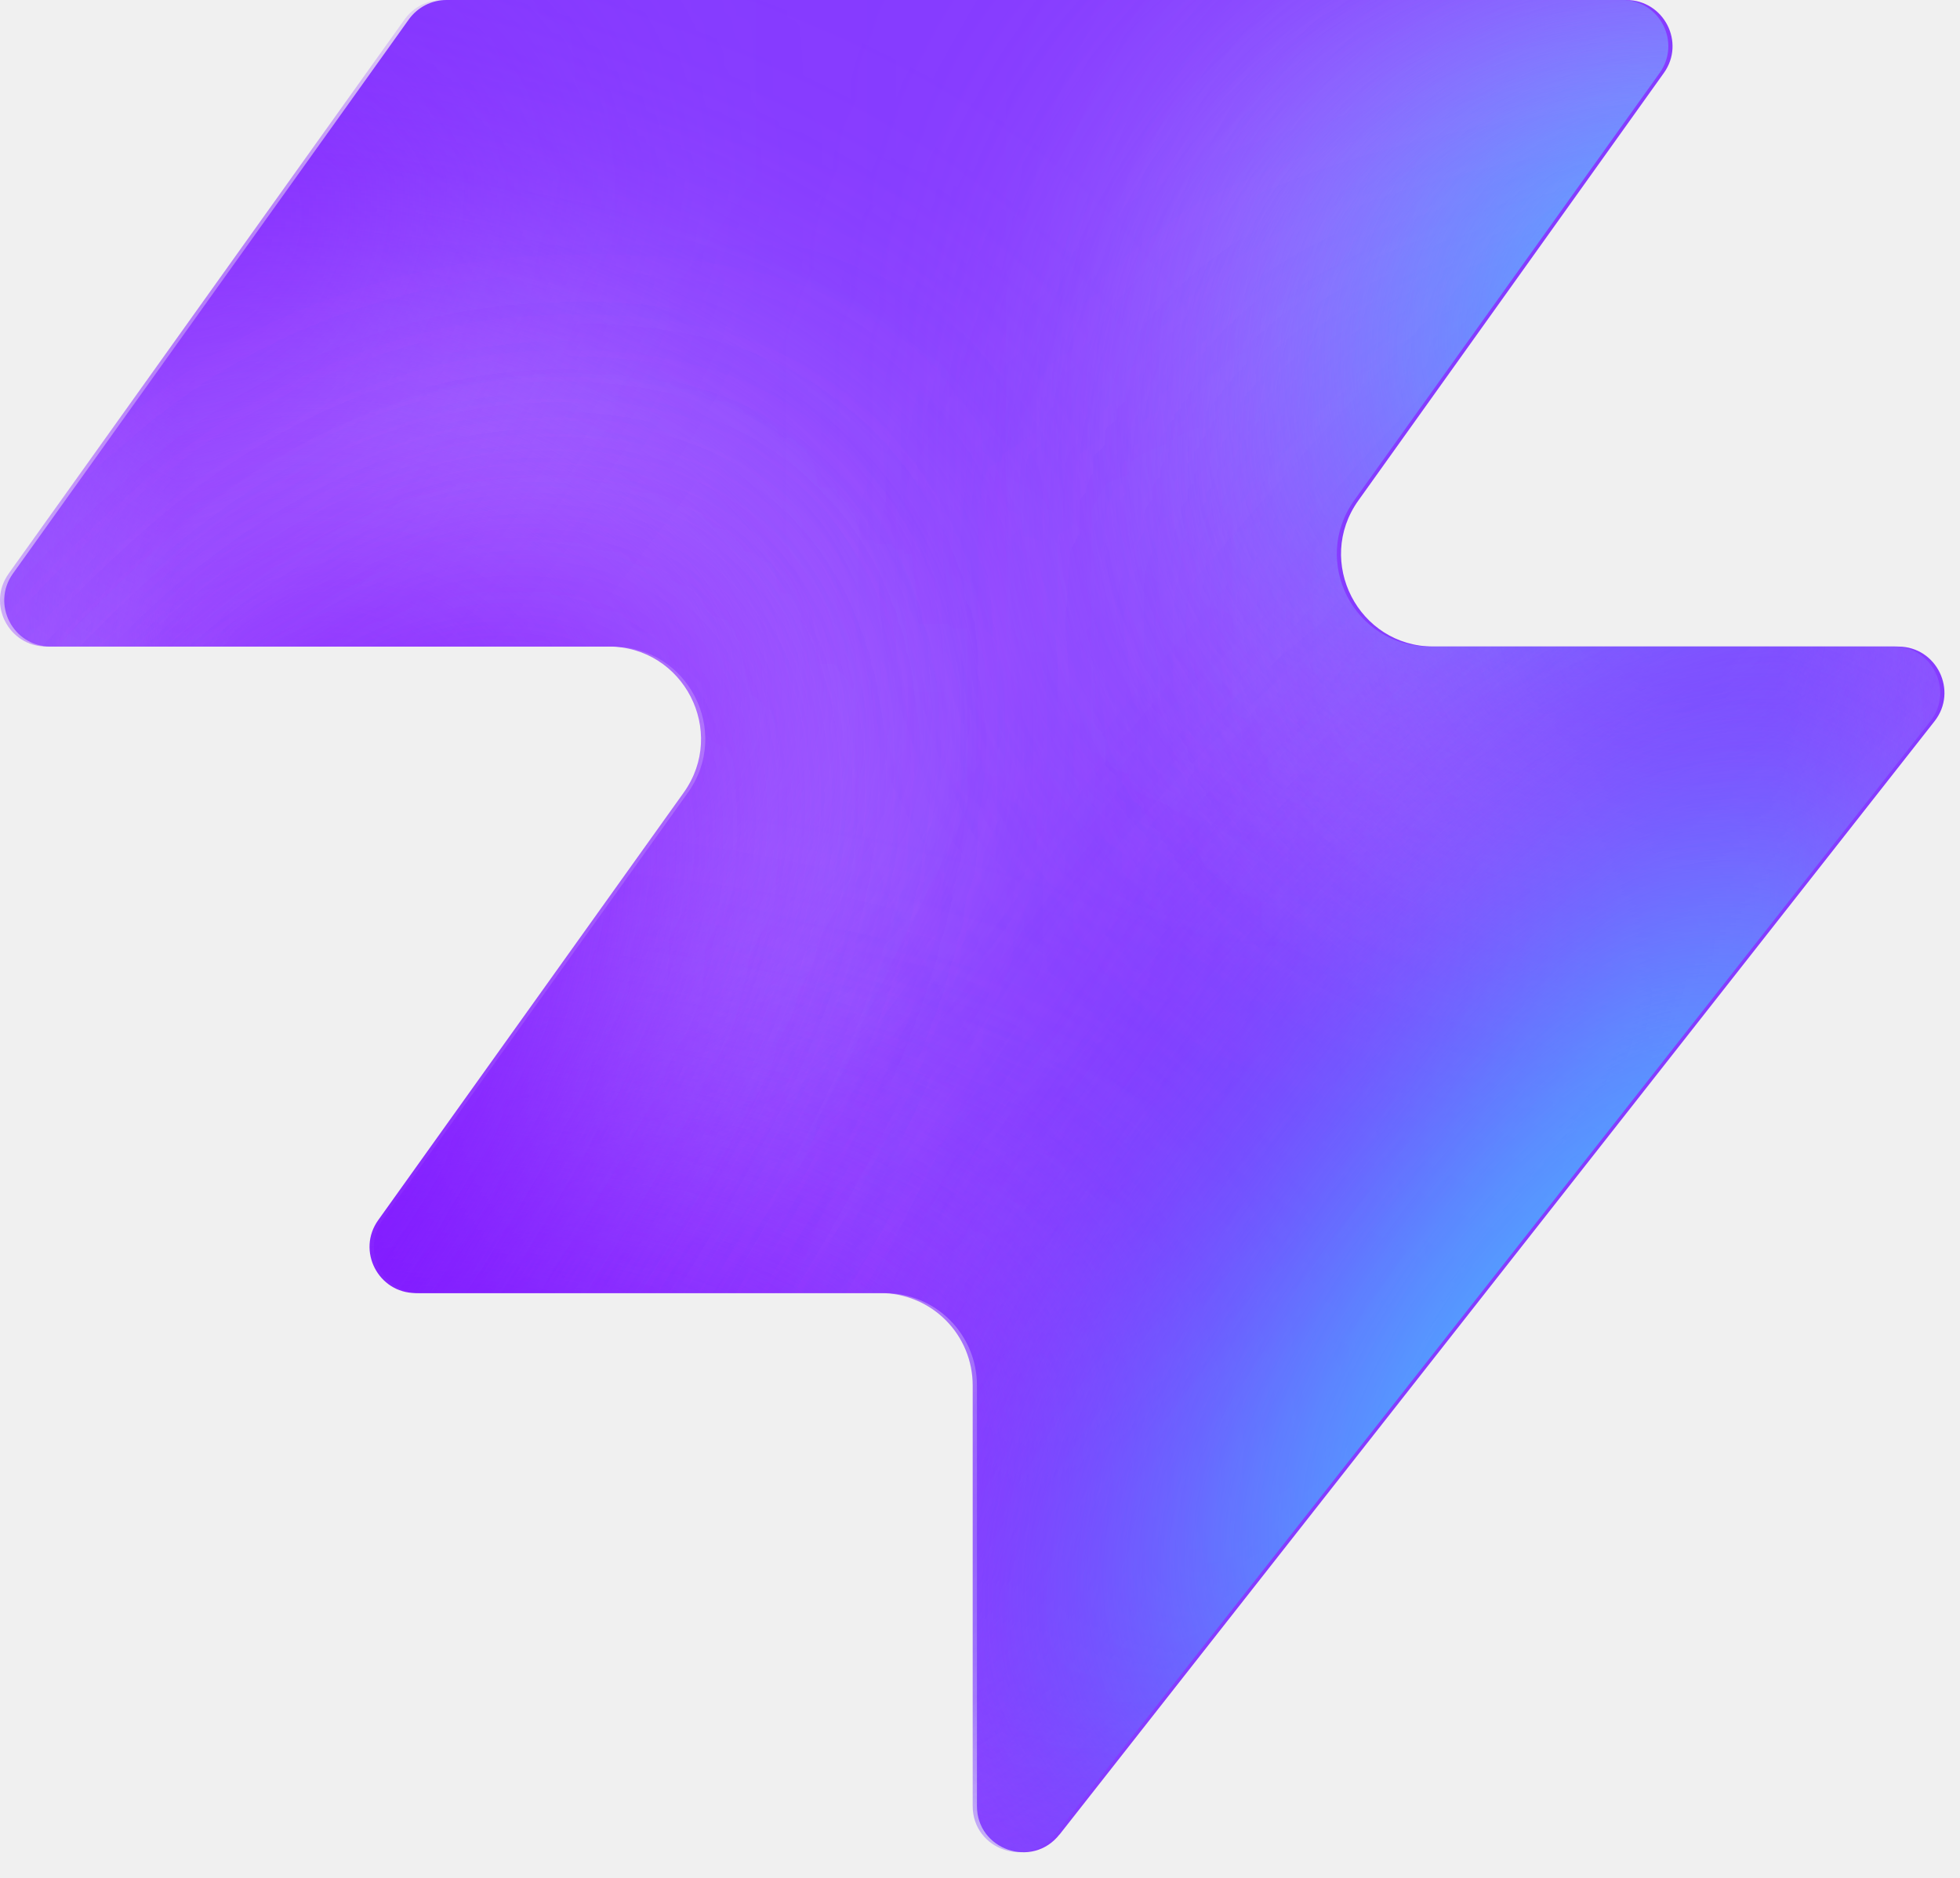
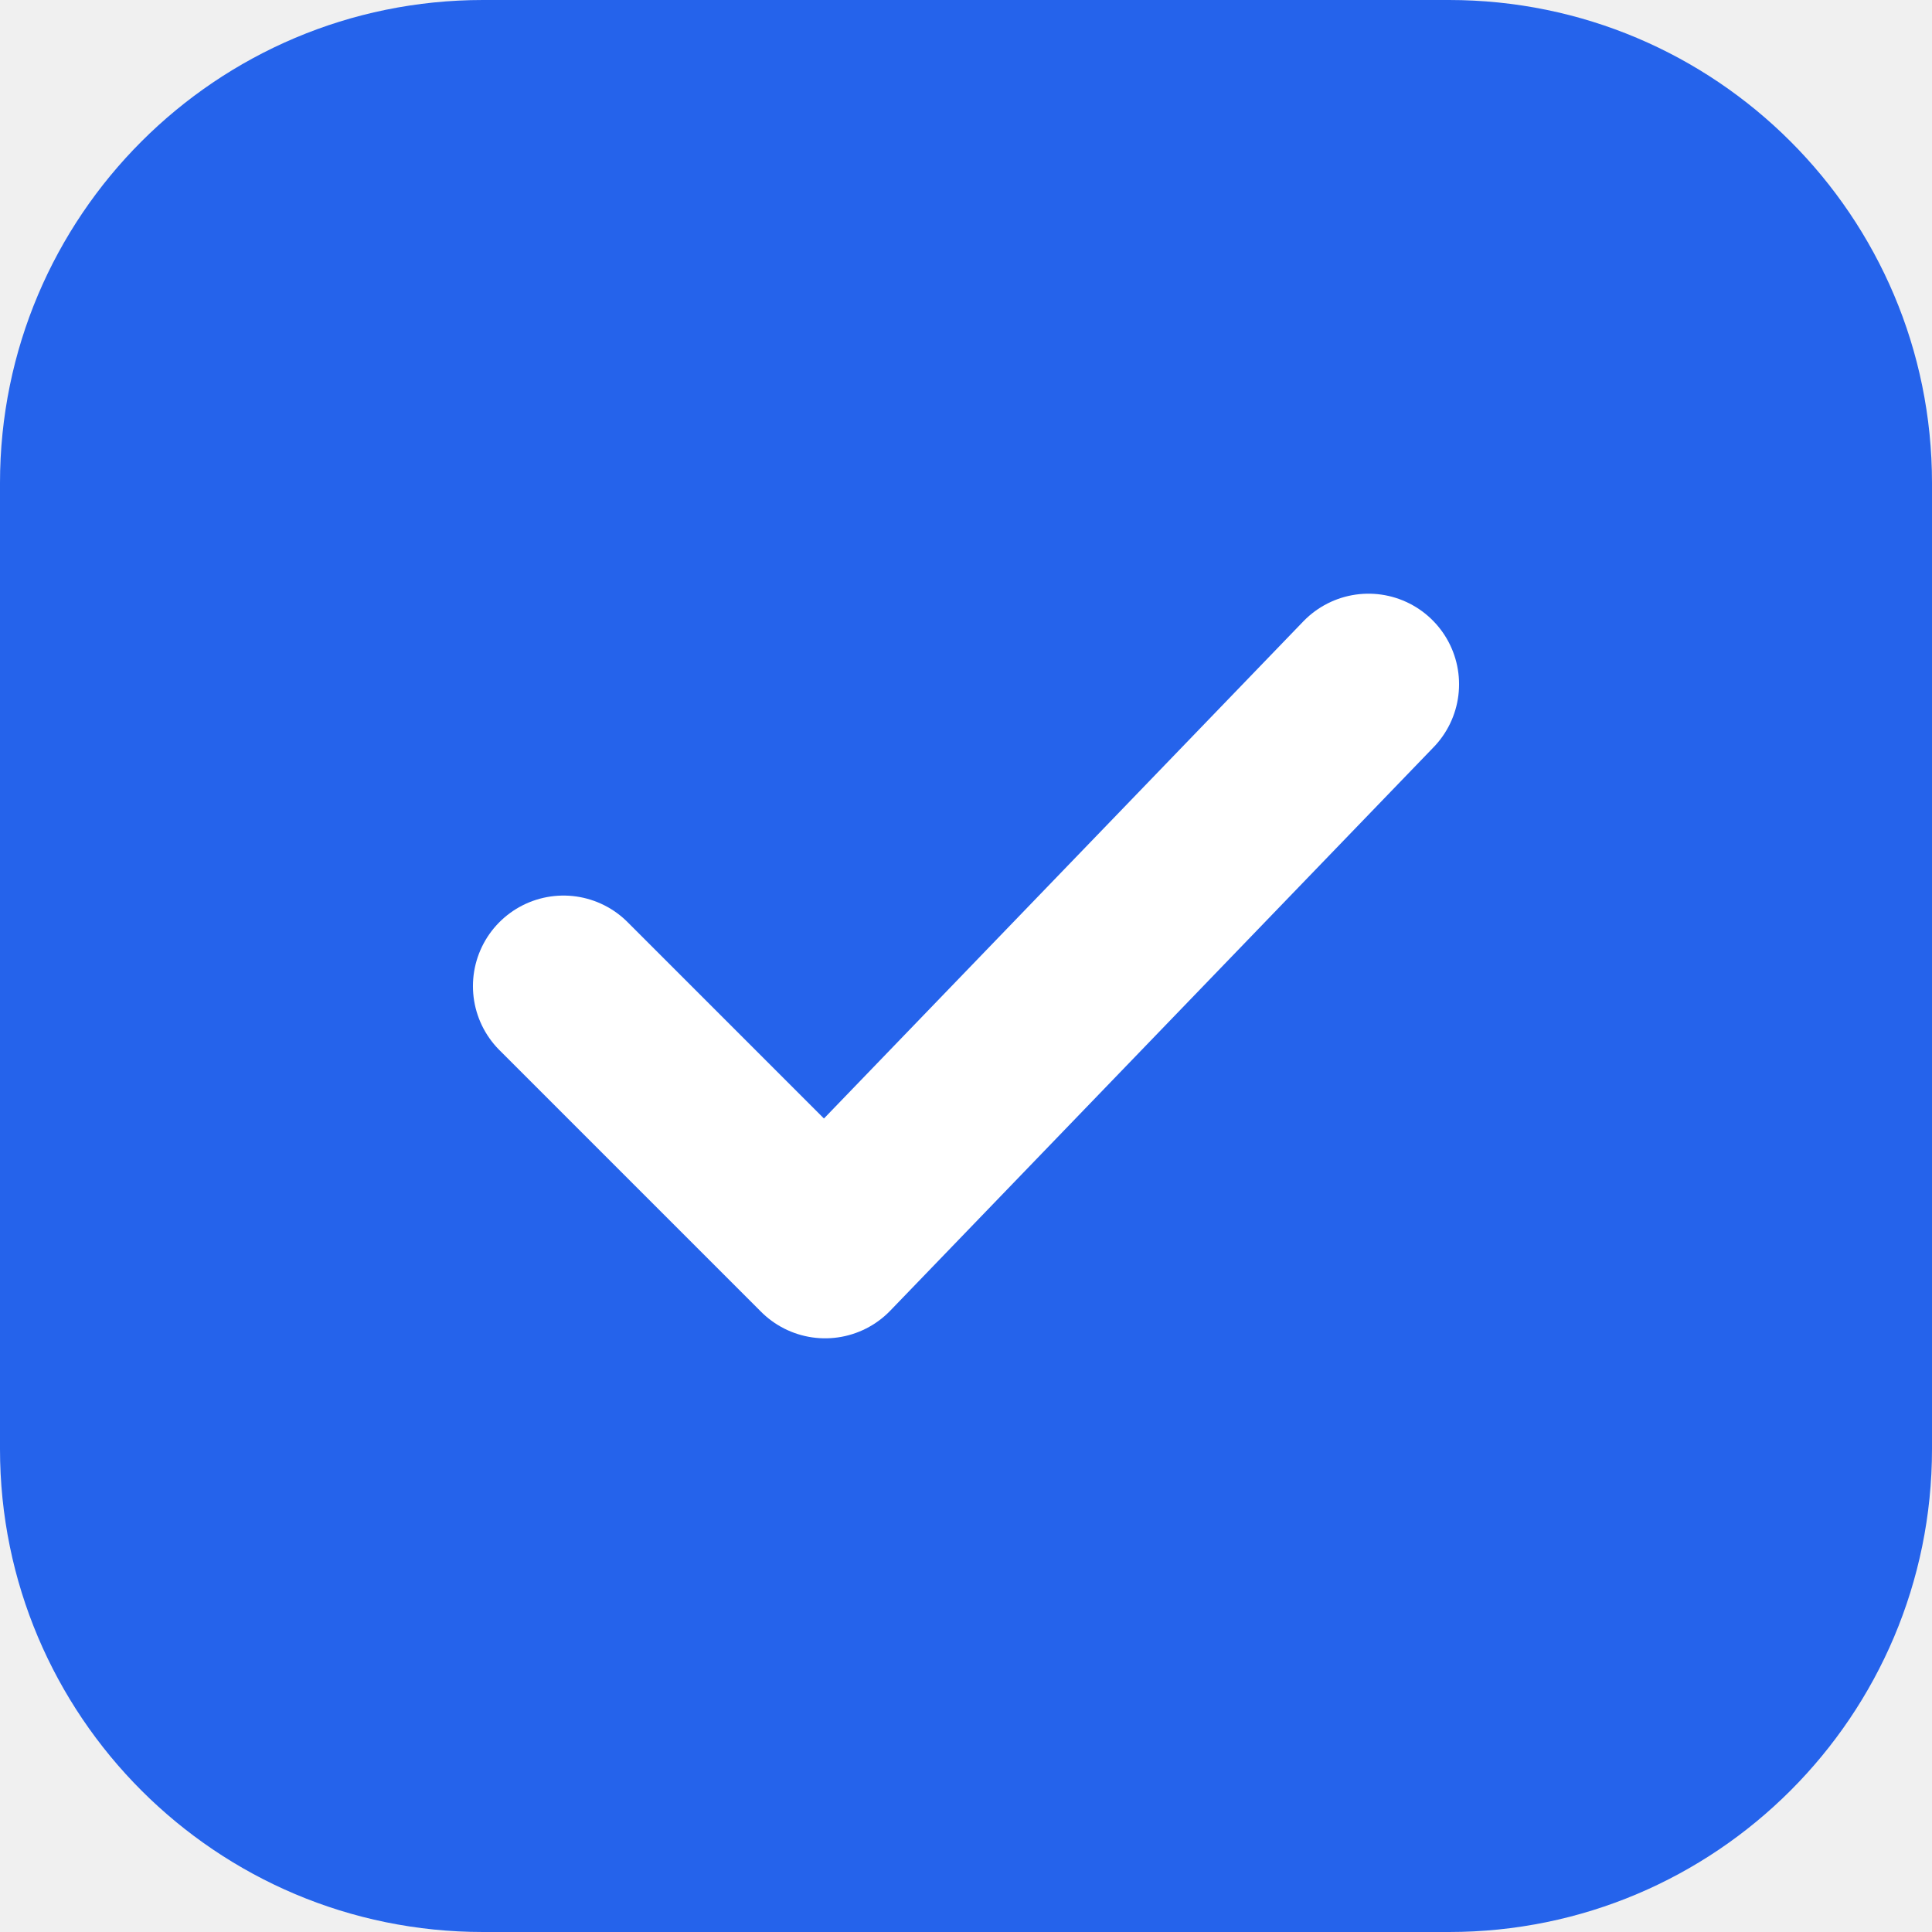
- <svg xmlns="http://www.w3.org/2000/svg" width="48" height="46" fill="none" viewBox="0 0 48 46">
-   <path fill="#863bff" d="M25.946 44.938c-.664.845-2.021.375-2.021-.698V33.937a2.26 2.26 0 0 0-2.262-2.262H10.287c-.92 0-1.456-1.04-.92-1.788l7.48-10.471c1.07-1.497 0-3.578-1.842-3.578H1.237c-.92 0-1.456-1.04-.92-1.788L10.013.474c.214-.297.556-.474.92-.474h28.894c.92 0 1.456 1.04.92 1.788l-7.48 10.471c-1.07 1.498 0 3.579 1.842 3.579h11.377c.943 0 1.473 1.088.89 1.83L25.947 44.94z" style="fill:#863bff;fill:color(display-p3 .525 .23 1);fill-opacity:1" />
-   <mask id="a" width="48" height="46" x="0" y="0" maskUnits="userSpaceOnUse" style="mask-type:alpha">
-     <path fill="#000" d="M25.842 44.938c-.664.844-2.021.375-2.021-.698V33.937a2.26 2.26 0 0 0-2.262-2.262H10.183c-.92 0-1.456-1.04-.92-1.788l7.48-10.471c1.07-1.498 0-3.579-1.842-3.579H1.133c-.92 0-1.456-1.04-.92-1.787L9.91.473c.214-.297.556-.474.92-.474h28.894c.92 0 1.456 1.04.92 1.788l-7.48 10.471c-1.07 1.498 0 3.578 1.842 3.578h11.377c.943 0 1.473 1.088.89 1.832L25.843 44.94z" style="fill:#000;fill-opacity:1" />
-   </mask>
-   <g mask="url(#a)">
-     <g filter="url(#b)">
-       <ellipse cx="5.508" cy="14.704" fill="#ede6ff" rx="5.508" ry="14.704" style="fill:#ede6ff;fill:color(display-p3 .927 .903 1);fill-opacity:1" transform="matrix(.00324 1 1 -.00324 -4.47 31.516)" />
-     </g>
-     <g filter="url(#c)">
-       <ellipse cx="10.399" cy="29.851" fill="#ede6ff" rx="10.399" ry="29.851" style="fill:#ede6ff;fill:color(display-p3 .927 .903 1);fill-opacity:1" transform="matrix(.00324 1 1 -.00324 -39.328 7.883)" />
-     </g>
-     <g filter="url(#d)">
-       <ellipse cx="5.508" cy="30.487" fill="#7e14ff" rx="5.508" ry="30.487" style="fill:#7e14ff;fill:color(display-p3 .492 .077 1);fill-opacity:1" transform="rotate(89.814 -25.913 -14.639)scale(1 -1)" />
-     </g>
-     <g filter="url(#e)">
-       <ellipse cx="5.508" cy="30.599" fill="#7e14ff" rx="5.508" ry="30.599" style="fill:#7e14ff;fill:color(display-p3 .492 .077 1);fill-opacity:1" transform="rotate(89.814 -32.644 -3.334)scale(1 -1)" />
-     </g>
-     <g filter="url(#f)">
-       <ellipse cx="5.508" cy="30.599" fill="#7e14ff" rx="5.508" ry="30.599" style="fill:#7e14ff;fill:color(display-p3 .492 .077 1);fill-opacity:1" transform="matrix(.00324 1 1 -.00324 -34.34 30.47)" />
-     </g>
-     <g filter="url(#g)">
-       <ellipse cx="14.072" cy="22.078" fill="#ede6ff" rx="14.072" ry="22.078" style="fill:#ede6ff;fill:color(display-p3 .927 .903 1);fill-opacity:1" transform="rotate(93.35 24.506 48.493)scale(-1 1)" />
-     </g>
-     <g filter="url(#h)">
-       <ellipse cx="3.47" cy="21.501" fill="#7e14ff" rx="3.47" ry="21.501" style="fill:#7e14ff;fill:color(display-p3 .492 .077 1);fill-opacity:1" transform="rotate(89.009 28.708 47.59)scale(-1 1)" />
-     </g>
-     <g filter="url(#i)">
-       <ellipse cx="3.47" cy="21.501" fill="#7e14ff" rx="3.47" ry="21.501" style="fill:#7e14ff;fill:color(display-p3 .492 .077 1);fill-opacity:1" transform="rotate(89.009 28.708 47.59)scale(-1 1)" />
-     </g>
-     <g filter="url(#j)">
-       <ellipse cx=".387" cy="8.972" fill="#7e14ff" rx="4.407" ry="29.108" style="fill:#7e14ff;fill:color(display-p3 .492 .077 1);fill-opacity:1" transform="rotate(39.51 .387 8.972)" />
-     </g>
-     <g filter="url(#k)">
-       <ellipse cx="47.523" cy="-6.092" fill="#7e14ff" rx="4.407" ry="29.108" style="fill:#7e14ff;fill:color(display-p3 .492 .077 1);fill-opacity:1" transform="rotate(37.892 47.523 -6.092)" />
-     </g>
-     <g filter="url(#l)">
-       <ellipse cx="41.412" cy="6.333" fill="#47bfff" rx="5.971" ry="9.665" style="fill:#47bfff;fill:color(display-p3 .28 .748 1);fill-opacity:1" transform="rotate(37.892 41.412 6.333)" />
-     </g>
-     <g filter="url(#m)">
-       <ellipse cx="-1.879" cy="38.332" fill="#7e14ff" rx="4.407" ry="29.108" style="fill:#7e14ff;fill:color(display-p3 .492 .077 1);fill-opacity:1" transform="rotate(37.892 -1.88 38.332)" />
-     </g>
-     <g filter="url(#n)">
-       <ellipse cx="-1.879" cy="38.332" fill="#7e14ff" rx="4.407" ry="29.108" style="fill:#7e14ff;fill:color(display-p3 .492 .077 1);fill-opacity:1" transform="rotate(37.892 -1.88 38.332)" />
-     </g>
-     <g filter="url(#o)">
-       <ellipse cx="35.651" cy="29.907" fill="#7e14ff" rx="4.407" ry="29.108" style="fill:#7e14ff;fill:color(display-p3 .492 .077 1);fill-opacity:1" transform="rotate(37.892 35.651 29.907)" />
-     </g>
-     <g filter="url(#p)">
-       <ellipse cx="38.418" cy="32.4" fill="#47bfff" rx="5.971" ry="15.297" style="fill:#47bfff;fill:color(display-p3 .28 .748 1);fill-opacity:1" transform="rotate(37.892 38.418 32.4)" />
-     </g>
-   </g>
-   <defs>
-     <filter id="b" width="60.045" height="41.654" x="-19.77" y="16.149" color-interpolation-filters="sRGB" filterUnits="userSpaceOnUse">
-       <feFlood flood-opacity="0" result="BackgroundImageFix" />
-       <feBlend in="SourceGraphic" in2="BackgroundImageFix" result="shape" />
-       <feGaussianBlur result="effect1_foregroundBlur_2002_17158" stdDeviation="7.659" />
-     </filter>
-     <filter id="c" width="90.34" height="51.437" x="-54.613" y="-7.533" color-interpolation-filters="sRGB" filterUnits="userSpaceOnUse">
-       <feFlood flood-opacity="0" result="BackgroundImageFix" />
-       <feBlend in="SourceGraphic" in2="BackgroundImageFix" result="shape" />
-       <feGaussianBlur result="effect1_foregroundBlur_2002_17158" stdDeviation="7.659" />
-     </filter>
-     <filter id="d" width="79.355" height="29.4" x="-49.64" y="2.03" color-interpolation-filters="sRGB" filterUnits="userSpaceOnUse">
-       <feFlood flood-opacity="0" result="BackgroundImageFix" />
-       <feBlend in="SourceGraphic" in2="BackgroundImageFix" result="shape" />
-       <feGaussianBlur result="effect1_foregroundBlur_2002_17158" stdDeviation="4.596" />
-     </filter>
-     <filter id="e" width="79.579" height="29.4" x="-45.045" y="20.029" color-interpolation-filters="sRGB" filterUnits="userSpaceOnUse">
-       <feFlood flood-opacity="0" result="BackgroundImageFix" />
-       <feBlend in="SourceGraphic" in2="BackgroundImageFix" result="shape" />
-       <feGaussianBlur result="effect1_foregroundBlur_2002_17158" stdDeviation="4.596" />
-     </filter>
-     <filter id="f" width="79.579" height="29.4" x="-43.513" y="21.178" color-interpolation-filters="sRGB" filterUnits="userSpaceOnUse">
-       <feFlood flood-opacity="0" result="BackgroundImageFix" />
-       <feBlend in="SourceGraphic" in2="BackgroundImageFix" result="shape" />
-       <feGaussianBlur result="effect1_foregroundBlur_2002_17158" stdDeviation="4.596" />
-     </filter>
-     <filter id="g" width="74.749" height="58.852" x="15.756" y="-17.901" color-interpolation-filters="sRGB" filterUnits="userSpaceOnUse">
-       <feFlood flood-opacity="0" result="BackgroundImageFix" />
-       <feBlend in="SourceGraphic" in2="BackgroundImageFix" result="shape" />
-       <feGaussianBlur result="effect1_foregroundBlur_2002_17158" stdDeviation="7.659" />
-     </filter>
-     <filter id="h" width="61.377" height="25.362" x="23.548" y="2.284" color-interpolation-filters="sRGB" filterUnits="userSpaceOnUse">
-       <feFlood flood-opacity="0" result="BackgroundImageFix" />
-       <feBlend in="SourceGraphic" in2="BackgroundImageFix" result="shape" />
-       <feGaussianBlur result="effect1_foregroundBlur_2002_17158" stdDeviation="4.596" />
-     </filter>
-     <filter id="i" width="61.377" height="25.362" x="23.548" y="2.284" color-interpolation-filters="sRGB" filterUnits="userSpaceOnUse">
-       <feFlood flood-opacity="0" result="BackgroundImageFix" />
-       <feBlend in="SourceGraphic" in2="BackgroundImageFix" result="shape" />
-       <feGaussianBlur result="effect1_foregroundBlur_2002_17158" stdDeviation="4.596" />
-     </filter>
-     <filter id="j" width="56.045" height="63.649" x="-27.636" y="-22.853" color-interpolation-filters="sRGB" filterUnits="userSpaceOnUse">
-       <feFlood flood-opacity="0" result="BackgroundImageFix" />
-       <feBlend in="SourceGraphic" in2="BackgroundImageFix" result="shape" />
-       <feGaussianBlur result="effect1_foregroundBlur_2002_17158" stdDeviation="4.596" />
-     </filter>
-     <filter id="k" width="54.814" height="64.646" x="20.116" y="-38.415" color-interpolation-filters="sRGB" filterUnits="userSpaceOnUse">
-       <feFlood flood-opacity="0" result="BackgroundImageFix" />
-       <feBlend in="SourceGraphic" in2="BackgroundImageFix" result="shape" />
-       <feGaussianBlur result="effect1_foregroundBlur_2002_17158" stdDeviation="4.596" />
-     </filter>
-     <filter id="l" width="33.541" height="35.313" x="24.641" y="-11.323" color-interpolation-filters="sRGB" filterUnits="userSpaceOnUse">
-       <feFlood flood-opacity="0" result="BackgroundImageFix" />
-       <feBlend in="SourceGraphic" in2="BackgroundImageFix" result="shape" />
-       <feGaussianBlur result="effect1_foregroundBlur_2002_17158" stdDeviation="4.596" />
-     </filter>
-     <filter id="m" width="54.814" height="64.646" x="-29.286" y="6.009" color-interpolation-filters="sRGB" filterUnits="userSpaceOnUse">
-       <feFlood flood-opacity="0" result="BackgroundImageFix" />
-       <feBlend in="SourceGraphic" in2="BackgroundImageFix" result="shape" />
-       <feGaussianBlur result="effect1_foregroundBlur_2002_17158" stdDeviation="4.596" />
-     </filter>
-     <filter id="n" width="54.814" height="64.646" x="-29.286" y="6.009" color-interpolation-filters="sRGB" filterUnits="userSpaceOnUse">
-       <feFlood flood-opacity="0" result="BackgroundImageFix" />
-       <feBlend in="SourceGraphic" in2="BackgroundImageFix" result="shape" />
-       <feGaussianBlur result="effect1_foregroundBlur_2002_17158" stdDeviation="4.596" />
-     </filter>
-     <filter id="o" width="54.814" height="64.646" x="8.244" y="-2.416" color-interpolation-filters="sRGB" filterUnits="userSpaceOnUse">
-       <feFlood flood-opacity="0" result="BackgroundImageFix" />
-       <feBlend in="SourceGraphic" in2="BackgroundImageFix" result="shape" />
-       <feGaussianBlur result="effect1_foregroundBlur_2002_17158" stdDeviation="4.596" />
-     </filter>
-     <filter id="p" width="39.409" height="43.623" x="18.713" y="10.588" color-interpolation-filters="sRGB" filterUnits="userSpaceOnUse">
-       <feFlood flood-opacity="0" result="BackgroundImageFix" />
-       <feBlend in="SourceGraphic" in2="BackgroundImageFix" result="shape" />
-       <feGaussianBlur result="effect1_foregroundBlur_2002_17158" stdDeviation="4.596" />
-     </filter>
-   </defs>
+ <svg xmlns="http://www.w3.org/2000/svg" viewBox="0 0 48 48">
+   <rect width="48" height="48" rx="12" fill="#2563eb" />
+   <path d="M14 24.5l6.5 6.5L34 17" fill="none" stroke="#ffffff" stroke-width="4.5" stroke-linecap="round" stroke-linejoin="round" />
</svg>
